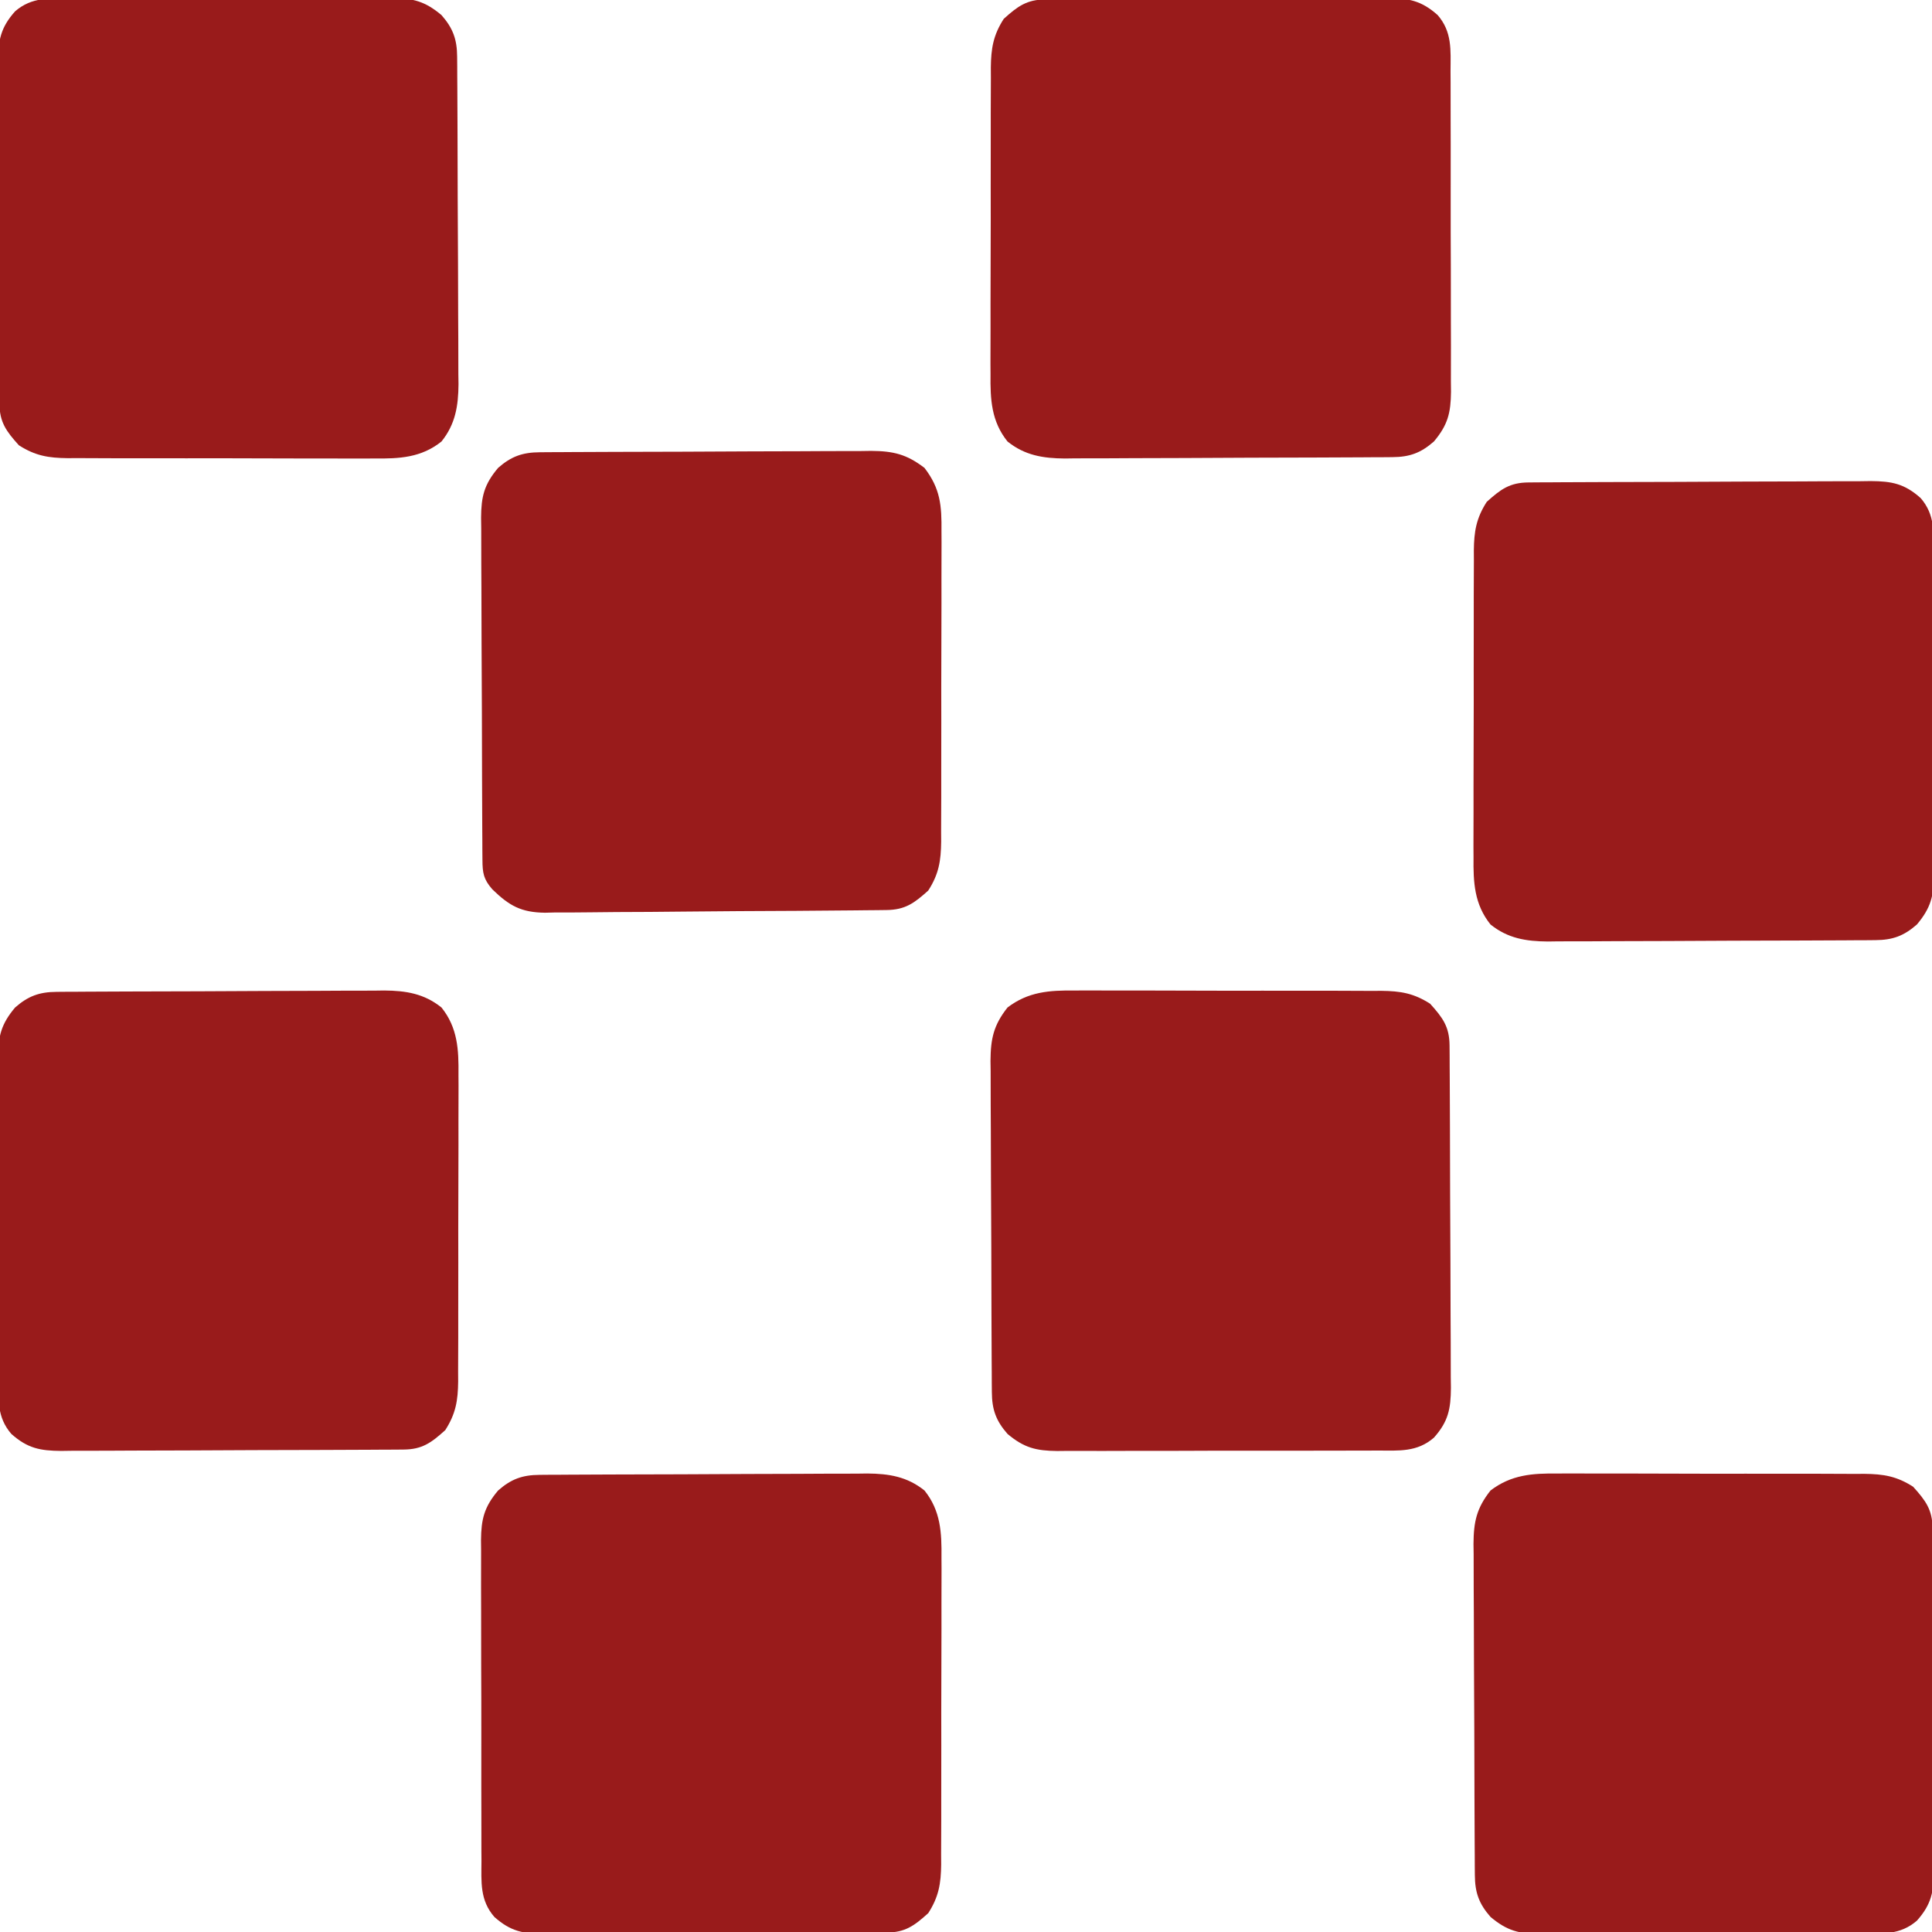
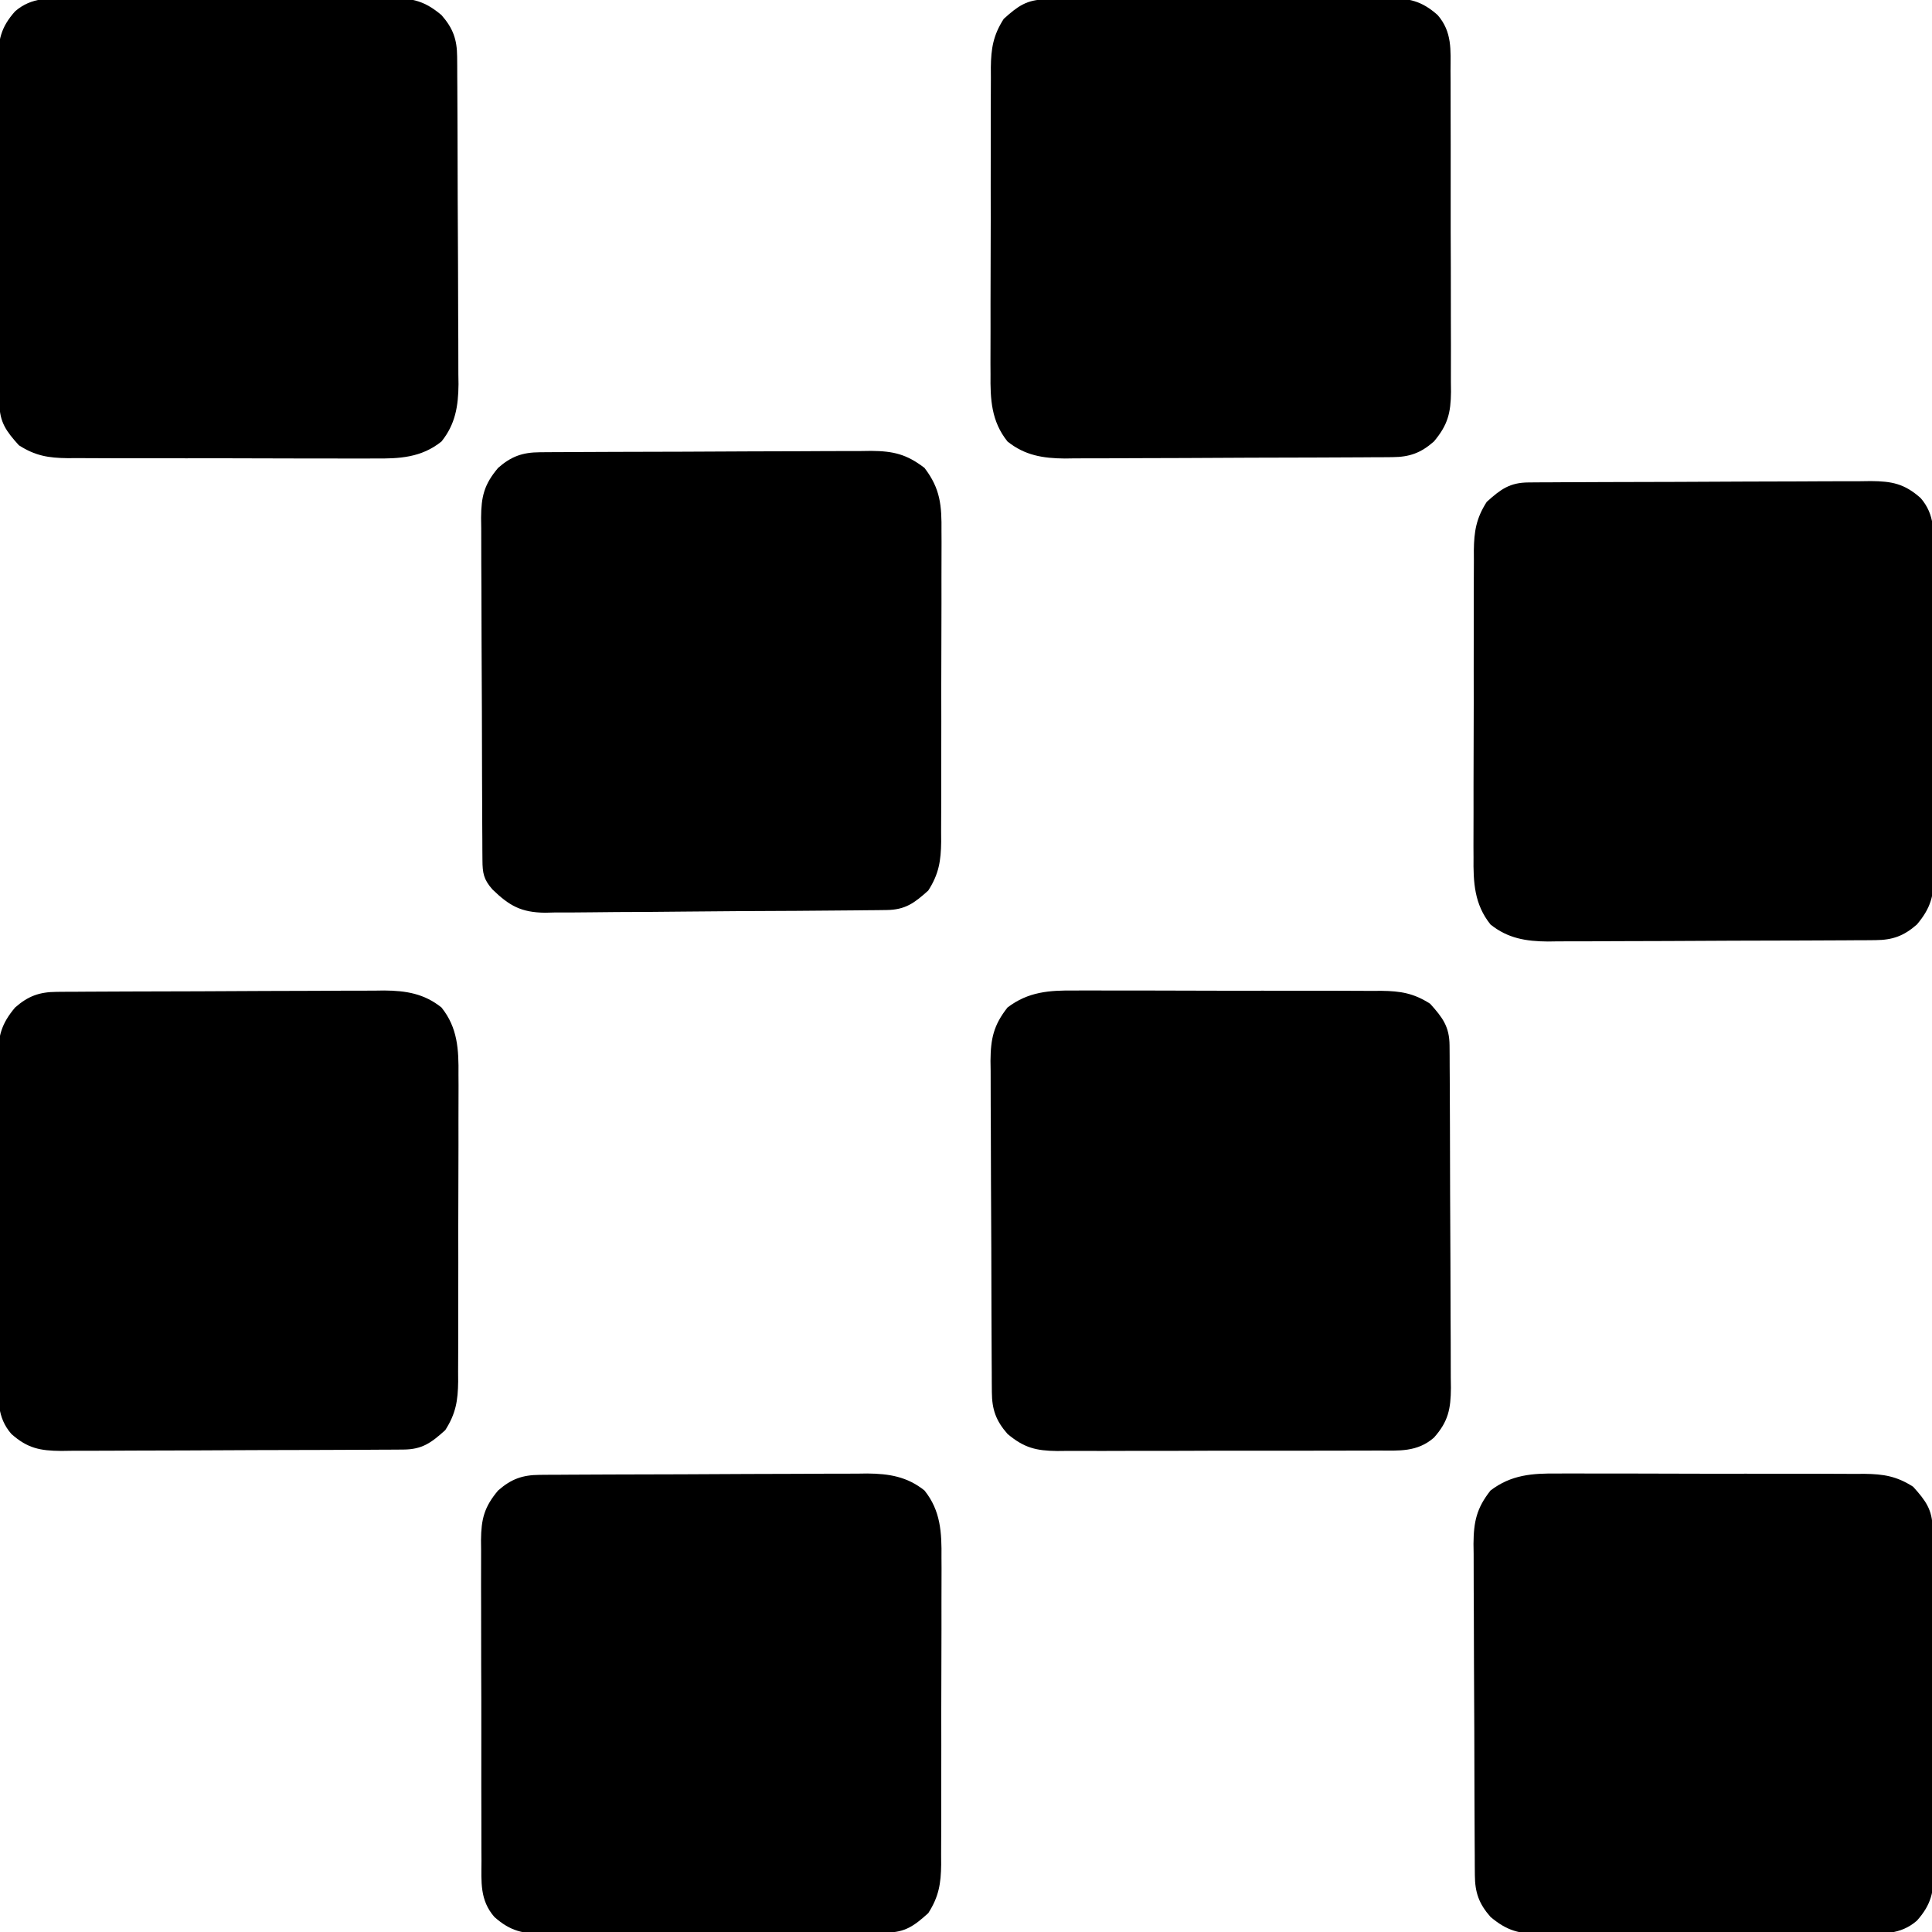
<svg xmlns="http://www.w3.org/2000/svg" version="1.1" width="512px" height="512px">
-   <path d="M0 0 C0.947 -0.005 1.895 -0.011 2.871 -0.016 C5.98 -0.029 9.089 -0.012 12.199 0.006 C14.37 0.005 16.541 0.004 18.713 0.001 C23.254 -0 27.794 0.012 32.335 0.035 C38.15 0.064 43.965 0.061 49.78 0.048 C54.26 0.041 58.739 0.049 63.219 0.061 C65.363 0.066 67.508 0.066 69.652 0.062 C72.648 0.059 75.644 0.076 78.641 0.098 C79.964 0.091 79.964 0.091 81.314 0.084 C86.349 0.145 89.833 0.705 94.191 3.502 C97.533 7.205 99.31 9.607 99.338 14.574 C99.345 15.426 99.352 16.279 99.36 17.157 C99.362 18.094 99.365 19.031 99.368 19.997 C99.374 20.982 99.381 21.968 99.388 22.983 C99.408 26.255 99.419 29.527 99.429 32.799 C99.433 33.915 99.437 35.031 99.442 36.18 C99.462 42.088 99.477 47.995 99.486 53.902 C99.497 60.007 99.532 66.111 99.571 72.215 C99.597 76.906 99.606 81.597 99.609 86.288 C99.614 88.538 99.626 90.788 99.644 93.038 C99.669 96.189 99.668 99.338 99.661 102.489 C99.674 103.418 99.687 104.347 99.7 105.304 C99.655 110.848 99.029 114.196 95.191 118.502 C90.735 122.362 85.961 121.933 80.355 121.906 C78.876 121.916 78.876 121.916 77.367 121.927 C74.112 121.945 70.857 121.941 67.601 121.935 C65.336 121.94 63.07 121.945 60.805 121.951 C56.058 121.96 51.311 121.958 46.564 121.948 C40.483 121.936 34.403 121.956 28.322 121.986 C23.644 122.004 18.966 122.004 14.288 121.998 C12.046 121.998 9.804 122.004 7.562 122.016 C4.427 122.031 1.292 122.021 -1.844 122.003 C-3.231 122.018 -3.231 122.018 -4.645 122.033 C-10.202 121.969 -13.401 121.214 -17.809 117.502 C-20.871 114.018 -21.929 111.035 -21.956 106.43 C-21.963 105.603 -21.971 104.776 -21.978 103.924 C-21.981 103.02 -21.983 102.116 -21.986 101.184 C-21.993 100.23 -21.999 99.275 -22.006 98.291 C-22.026 95.127 -22.037 91.963 -22.047 88.799 C-22.051 87.718 -22.056 86.637 -22.06 85.524 C-22.081 79.803 -22.095 74.083 -22.104 68.363 C-22.115 62.457 -22.15 56.551 -22.189 50.645 C-22.216 46.102 -22.224 41.559 -22.228 37.015 C-22.232 34.838 -22.244 32.661 -22.263 30.485 C-22.287 27.435 -22.286 24.386 -22.279 21.337 C-22.292 20.441 -22.305 19.545 -22.318 18.622 C-22.269 12.743 -21.493 9.176 -17.809 4.502 C-12.319 0.306 -6.697 -0.074 0 0 Z " fill="#991b1b" transform="translate(412.8091,390.4983)" />
-   <path d="M0 0 C0.947 -0.005 1.895 -0.011 2.871 -0.016 C5.98 -0.029 9.089 -0.012 12.199 0.006 C14.37 0.005 16.541 0.004 18.713 0.001 C23.254 -0 27.794 0.012 32.335 0.035 C38.15 0.064 43.965 0.061 49.78 0.048 C54.26 0.041 58.739 0.049 63.219 0.061 C65.363 0.066 67.508 0.066 69.652 0.062 C72.648 0.059 75.644 0.076 78.641 0.098 C79.964 0.091 79.964 0.091 81.314 0.084 C86.349 0.145 89.833 0.705 94.191 3.502 C97.533 7.205 99.31 9.607 99.338 14.574 C99.345 15.426 99.352 16.279 99.36 17.157 C99.362 18.094 99.365 19.031 99.368 19.997 C99.374 20.982 99.381 21.968 99.388 22.983 C99.408 26.255 99.419 29.527 99.429 32.799 C99.433 33.915 99.437 35.031 99.442 36.18 C99.462 42.088 99.477 47.995 99.486 53.902 C99.497 60.007 99.532 66.111 99.571 72.215 C99.597 76.906 99.606 81.597 99.609 86.288 C99.614 88.538 99.626 90.788 99.644 93.038 C99.669 96.189 99.668 99.338 99.661 102.489 C99.674 103.418 99.687 104.347 99.7 105.304 C99.655 110.848 99.029 114.196 95.191 118.502 C90.735 122.362 85.961 121.933 80.355 121.906 C78.876 121.916 78.876 121.916 77.367 121.927 C74.112 121.945 70.857 121.941 67.601 121.935 C65.336 121.94 63.07 121.945 60.805 121.951 C56.058 121.96 51.311 121.958 46.564 121.948 C40.483 121.936 34.403 121.956 28.322 121.986 C23.644 122.004 18.966 122.004 14.288 121.998 C12.046 121.998 9.804 122.004 7.562 122.016 C4.427 122.031 1.292 122.021 -1.844 122.003 C-3.231 122.018 -3.231 122.018 -4.645 122.033 C-10.202 121.969 -13.401 121.214 -17.809 117.502 C-20.871 114.018 -21.929 111.035 -21.956 106.43 C-21.963 105.603 -21.971 104.776 -21.978 103.924 C-21.981 103.02 -21.983 102.116 -21.986 101.184 C-21.993 100.23 -21.999 99.275 -22.006 98.291 C-22.026 95.127 -22.037 91.963 -22.047 88.799 C-22.051 87.718 -22.056 86.637 -22.06 85.524 C-22.081 79.803 -22.095 74.083 -22.104 68.363 C-22.115 62.457 -22.15 56.551 -22.189 50.645 C-22.216 46.102 -22.224 41.559 -22.228 37.015 C-22.232 34.838 -22.244 32.661 -22.263 30.485 C-22.287 27.435 -22.286 24.386 -22.279 21.337 C-22.292 20.441 -22.305 19.545 -22.318 18.622 C-22.269 12.743 -21.493 9.176 -17.809 4.502 C-12.319 0.306 -6.697 -0.074 0 0 Z " fill="#991b1b" transform="translate(284.8091,262.4983)" />
-   <path d="M0 0 C0.817 -0.007 1.634 -0.014 2.476 -0.022 C3.369 -0.024 4.262 -0.027 5.182 -0.03 C6.126 -0.036 7.069 -0.043 8.041 -0.05 C11.168 -0.069 14.295 -0.081 17.422 -0.091 C19.025 -0.097 19.025 -0.097 20.66 -0.103 C26.316 -0.124 31.973 -0.139 37.63 -0.148 C43.466 -0.159 49.302 -0.193 55.138 -0.233 C59.631 -0.259 64.124 -0.268 68.617 -0.271 C70.767 -0.276 72.918 -0.288 75.069 -0.306 C78.085 -0.331 81.1 -0.33 84.116 -0.323 C85.44 -0.342 85.44 -0.342 86.791 -0.362 C92.544 -0.314 97.387 0.456 101.973 4.147 C106.277 9.506 106.547 15.332 106.474 21.956 C106.482 23.377 106.482 23.377 106.491 24.827 C106.503 27.937 106.487 31.045 106.469 34.155 C106.469 36.326 106.47 38.498 106.473 40.669 C106.474 45.21 106.462 49.75 106.439 54.291 C106.411 60.106 106.414 65.921 106.426 71.736 C106.433 76.216 106.425 80.696 106.413 85.176 C106.408 87.32 106.408 89.464 106.412 91.608 C106.415 94.605 106.398 97.6 106.377 100.597 C106.381 101.479 106.386 102.361 106.39 103.27 C106.33 108.305 105.769 111.789 102.973 116.147 C99.269 119.49 96.867 121.266 91.9 121.294 C91.048 121.301 90.196 121.309 89.317 121.316 C88.38 121.319 87.443 121.321 86.477 121.324 C85.492 121.331 84.506 121.337 83.491 121.344 C80.219 121.364 76.948 121.375 73.676 121.385 C72.56 121.39 71.444 121.394 70.294 121.398 C64.387 121.419 58.479 121.433 52.572 121.442 C46.468 121.453 40.364 121.488 34.259 121.528 C29.568 121.554 24.878 121.562 20.187 121.566 C17.936 121.57 15.686 121.582 13.436 121.601 C10.285 121.625 7.136 121.624 3.985 121.617 C3.056 121.63 2.127 121.643 1.17 121.656 C-4.374 121.611 -7.721 120.985 -12.027 117.147 C-15.888 112.691 -15.459 107.918 -15.431 102.311 C-15.438 101.326 -15.445 100.34 -15.452 99.324 C-15.471 96.068 -15.467 92.813 -15.461 89.557 C-15.466 87.292 -15.471 85.027 -15.477 82.761 C-15.486 78.014 -15.483 73.267 -15.473 68.52 C-15.462 62.44 -15.482 56.359 -15.511 50.278 C-15.53 45.6 -15.529 40.922 -15.524 36.244 C-15.524 34.002 -15.53 31.761 -15.542 29.519 C-15.557 26.383 -15.546 23.248 -15.529 20.112 C-15.539 19.188 -15.548 18.264 -15.558 17.311 C-15.495 11.754 -14.74 8.555 -11.027 4.147 C-7.56 1.1 -4.586 0.028 0 0 Z " fill="#991b1b" transform="translate(143.0274,390.8528)" />
-   <path d="M0 0 C0.817 -0.007 1.634 -0.014 2.476 -0.022 C3.369 -0.024 4.262 -0.027 5.182 -0.03 C6.126 -0.036 7.069 -0.043 8.041 -0.05 C11.168 -0.069 14.295 -0.081 17.422 -0.091 C19.025 -0.097 19.025 -0.097 20.66 -0.103 C26.316 -0.124 31.973 -0.139 37.63 -0.148 C43.466 -0.159 49.302 -0.193 55.138 -0.233 C59.631 -0.259 64.124 -0.268 68.617 -0.271 C70.767 -0.276 72.918 -0.288 75.069 -0.306 C78.085 -0.331 81.1 -0.33 84.116 -0.323 C85.44 -0.342 85.44 -0.342 86.791 -0.362 C92.544 -0.314 97.387 0.456 101.973 4.147 C106.277 9.506 106.547 15.332 106.474 21.956 C106.482 23.377 106.482 23.377 106.491 24.827 C106.503 27.937 106.487 31.045 106.469 34.155 C106.469 36.326 106.47 38.498 106.473 40.669 C106.474 45.21 106.462 49.75 106.439 54.291 C106.411 60.106 106.414 65.921 106.426 71.736 C106.433 76.216 106.425 80.696 106.413 85.176 C106.408 87.32 106.408 89.464 106.412 91.608 C106.415 94.605 106.398 97.6 106.377 100.597 C106.381 101.479 106.386 102.361 106.39 103.27 C106.33 108.305 105.769 111.789 102.973 116.147 C99.269 119.49 96.867 121.266 91.9 121.294 C91.048 121.301 90.196 121.309 89.317 121.316 C88.38 121.319 87.443 121.321 86.477 121.324 C85.492 121.331 84.506 121.337 83.491 121.344 C80.219 121.364 76.948 121.375 73.676 121.385 C72.56 121.39 71.444 121.394 70.294 121.398 C64.387 121.419 58.479 121.433 52.572 121.442 C46.468 121.453 40.364 121.488 34.259 121.528 C29.568 121.554 24.878 121.562 20.187 121.566 C17.936 121.57 15.686 121.582 13.436 121.601 C10.285 121.625 7.136 121.624 3.985 121.617 C3.056 121.63 2.127 121.643 1.17 121.656 C-4.374 121.611 -7.721 120.985 -12.027 117.147 C-15.888 112.691 -15.459 107.918 -15.431 102.311 C-15.438 101.326 -15.445 100.34 -15.452 99.324 C-15.471 96.068 -15.467 92.813 -15.461 89.557 C-15.466 87.292 -15.471 85.027 -15.477 82.761 C-15.486 78.014 -15.483 73.267 -15.473 68.52 C-15.462 62.44 -15.482 56.359 -15.511 50.278 C-15.53 45.6 -15.529 40.922 -15.524 36.244 C-15.524 34.002 -15.53 31.761 -15.542 29.519 C-15.557 26.383 -15.546 23.248 -15.529 20.112 C-15.539 19.188 -15.548 18.264 -15.558 17.311 C-15.495 11.754 -14.74 8.555 -11.027 4.147 C-7.56 1.1 -4.586 0.028 0 0 Z " fill="#991b1b" transform="translate(15.02739,262.8528)" />
-   <path d="M0 0 C1.278 -0.011 1.278 -0.011 2.583 -0.022 C3.52 -0.024 4.457 -0.027 5.423 -0.03 C6.408 -0.036 7.394 -0.043 8.409 -0.05 C11.681 -0.07 14.953 -0.081 18.224 -0.091 C19.34 -0.095 20.456 -0.099 21.606 -0.103 C27.513 -0.124 33.421 -0.139 39.328 -0.148 C45.432 -0.159 51.537 -0.193 57.641 -0.233 C62.332 -0.259 67.023 -0.268 71.714 -0.271 C73.964 -0.276 76.214 -0.288 78.464 -0.306 C81.615 -0.331 84.764 -0.33 87.915 -0.323 C89.308 -0.342 89.308 -0.342 90.73 -0.362 C96.274 -0.317 99.621 0.309 103.928 4.147 C107.788 8.604 107.359 13.377 107.332 18.983 C107.338 19.969 107.345 20.955 107.352 21.971 C107.371 25.226 107.367 28.481 107.361 31.737 C107.366 34.002 107.371 36.268 107.377 38.533 C107.386 43.28 107.384 48.027 107.374 52.774 C107.362 58.855 107.382 64.935 107.412 71.016 C107.43 75.694 107.43 80.372 107.424 85.05 C107.424 87.292 107.43 89.534 107.442 91.776 C107.457 94.911 107.446 98.046 107.429 101.182 C107.439 102.106 107.449 103.031 107.459 103.983 C107.395 109.54 106.64 112.739 102.928 117.147 C99.46 120.194 96.486 121.267 91.9 121.294 C91.083 121.301 90.266 121.309 89.424 121.316 C88.531 121.319 87.638 121.321 86.718 121.324 C85.774 121.331 84.831 121.337 83.859 121.344 C80.732 121.364 77.605 121.375 74.478 121.385 C72.876 121.392 72.876 121.392 71.241 121.398 C65.584 121.419 59.927 121.433 54.271 121.442 C48.434 121.453 42.598 121.488 36.762 121.528 C32.269 121.554 27.776 121.562 23.284 121.566 C21.133 121.57 18.982 121.582 16.831 121.601 C13.815 121.625 10.8 121.624 7.784 121.617 C6.901 121.63 6.018 121.643 5.109 121.656 C-0.644 121.608 -5.486 120.838 -10.072 117.147 C-14.377 111.789 -14.647 105.962 -14.574 99.338 C-14.582 97.917 -14.582 97.917 -14.591 96.467 C-14.603 93.358 -14.587 90.249 -14.569 87.139 C-14.569 84.968 -14.57 82.797 -14.573 80.625 C-14.574 76.084 -14.562 71.544 -14.539 67.003 C-14.511 61.188 -14.513 55.373 -14.526 49.558 C-14.533 45.078 -14.525 40.599 -14.513 36.119 C-14.508 33.975 -14.508 31.83 -14.512 29.686 C-14.515 26.69 -14.498 23.694 -14.477 20.697 C-14.481 19.815 -14.486 18.933 -14.49 18.024 C-14.429 12.989 -13.869 9.505 -11.072 5.147 C-7.369 1.805 -4.967 0.029 0 0 Z " fill="#991b1b" transform="translate(405.0724,127.8528)" />
-   <path d="M0 0 C0.827 -0.007 1.654 -0.014 2.506 -0.022 C3.41 -0.024 4.314 -0.027 5.245 -0.03 C6.2 -0.036 7.155 -0.043 8.139 -0.05 C11.303 -0.069 14.467 -0.081 17.631 -0.091 C19.252 -0.097 19.252 -0.097 20.906 -0.103 C26.626 -0.124 32.347 -0.139 38.067 -0.148 C43.973 -0.159 49.879 -0.193 55.784 -0.233 C60.328 -0.259 64.871 -0.268 69.415 -0.271 C71.591 -0.276 73.768 -0.288 75.945 -0.306 C78.995 -0.331 82.043 -0.33 85.093 -0.323 C85.989 -0.336 86.885 -0.348 87.808 -0.362 C93.69 -0.313 97.213 0.526 101.928 4.147 C106.151 9.655 106.503 14.137 106.43 20.935 C106.438 22.37 106.438 22.37 106.446 23.834 C106.458 26.982 106.442 30.129 106.424 33.276 C106.424 35.471 106.426 37.667 106.428 39.862 C106.43 44.456 106.417 49.049 106.394 53.643 C106.366 59.527 106.369 65.41 106.382 71.293 C106.389 75.824 106.381 80.354 106.368 84.884 C106.364 87.054 106.363 89.223 106.367 91.392 C106.37 94.425 106.354 97.457 106.332 100.489 C106.336 101.382 106.341 102.276 106.346 103.196 C106.285 108.257 105.745 111.768 102.928 116.147 C99.234 119.481 96.822 121.26 91.869 121.315 C91.019 121.326 90.17 121.338 89.295 121.349 C88.361 121.357 87.427 121.364 86.465 121.372 C85.482 121.383 84.5 121.395 83.488 121.406 C73.205 121.517 62.921 121.564 52.637 121.607 C47.758 121.629 42.88 121.671 38.001 121.73 C32.111 121.801 26.222 121.838 20.332 121.85 C18.089 121.861 15.845 121.883 13.603 121.918 C10.457 121.964 7.314 121.966 4.168 121.958 C2.785 121.993 2.785 121.993 1.374 122.029 C-4.937 121.949 -8.064 120.229 -12.584 115.845 C-14.912 113.189 -15.199 111.519 -15.219 108.075 C-15.226 107.222 -15.234 106.37 -15.241 105.492 C-15.244 104.555 -15.246 103.618 -15.249 102.652 C-15.256 101.667 -15.262 100.681 -15.269 99.666 C-15.289 96.394 -15.3 93.122 -15.31 89.85 C-15.316 88.176 -15.316 88.176 -15.323 86.468 C-15.344 80.561 -15.358 74.654 -15.367 68.747 C-15.378 62.642 -15.413 56.538 -15.452 50.434 C-15.479 45.743 -15.487 41.052 -15.491 36.361 C-15.495 34.111 -15.507 31.861 -15.526 29.61 C-15.55 26.46 -15.549 23.31 -15.542 20.16 C-15.555 19.231 -15.568 18.302 -15.581 17.345 C-15.536 11.77 -14.803 8.567 -11.072 4.147 C-7.588 1.086 -4.605 0.027 0 0 Z " fill="#991b1b" transform="translate(143.0721,119.8528)" />
-   <path d="M0 0 C1.278 -0.011 1.278 -0.011 2.583 -0.022 C3.52 -0.024 4.457 -0.027 5.423 -0.03 C6.408 -0.036 7.394 -0.043 8.409 -0.05 C11.681 -0.07 14.953 -0.081 18.224 -0.091 C19.34 -0.095 20.456 -0.099 21.606 -0.103 C27.513 -0.124 33.421 -0.139 39.328 -0.148 C45.432 -0.159 51.537 -0.193 57.641 -0.233 C62.332 -0.259 67.023 -0.268 71.714 -0.271 C73.964 -0.276 76.214 -0.288 78.464 -0.306 C81.615 -0.331 84.764 -0.33 87.915 -0.323 C89.308 -0.342 89.308 -0.342 90.73 -0.362 C96.274 -0.317 99.621 0.309 103.928 4.147 C107.788 8.604 107.359 13.377 107.332 18.983 C107.338 19.969 107.345 20.955 107.352 21.971 C107.371 25.226 107.367 28.481 107.361 31.737 C107.366 34.002 107.371 36.268 107.377 38.533 C107.386 43.28 107.384 48.027 107.374 52.774 C107.362 58.855 107.382 64.935 107.412 71.016 C107.43 75.694 107.43 80.372 107.424 85.05 C107.424 87.292 107.43 89.534 107.442 91.776 C107.457 94.911 107.446 98.046 107.429 101.182 C107.439 102.106 107.449 103.031 107.459 103.983 C107.395 109.54 106.64 112.739 102.928 117.147 C99.46 120.194 96.486 121.267 91.9 121.294 C91.083 121.301 90.266 121.309 89.424 121.316 C88.531 121.319 87.638 121.321 86.718 121.324 C85.774 121.331 84.831 121.337 83.859 121.344 C80.732 121.364 77.605 121.375 74.478 121.385 C72.876 121.392 72.876 121.392 71.241 121.398 C65.584 121.419 59.927 121.433 54.271 121.442 C48.434 121.453 42.598 121.488 36.762 121.528 C32.269 121.554 27.776 121.562 23.284 121.566 C21.133 121.57 18.982 121.582 16.831 121.601 C13.815 121.625 10.8 121.624 7.784 121.617 C6.901 121.63 6.018 121.643 5.109 121.656 C-0.644 121.608 -5.486 120.838 -10.072 117.147 C-14.377 111.789 -14.647 105.962 -14.574 99.338 C-14.582 97.917 -14.582 97.917 -14.591 96.467 C-14.603 93.358 -14.587 90.249 -14.569 87.139 C-14.569 84.968 -14.57 82.797 -14.573 80.625 C-14.574 76.084 -14.562 71.544 -14.539 67.003 C-14.511 61.188 -14.513 55.373 -14.526 49.558 C-14.533 45.078 -14.525 40.599 -14.513 36.119 C-14.508 33.975 -14.508 31.83 -14.512 29.686 C-14.515 26.69 -14.498 23.694 -14.477 20.697 C-14.481 19.815 -14.486 18.933 -14.49 18.024 C-14.429 12.989 -13.869 9.505 -11.072 5.147 C-7.369 1.805 -4.967 0.029 0 0 Z " fill="#991b1b" transform="translate(277.0724,-0.147171)" />
-   <path d="M0 0 C1.479 -0.01 1.479 -0.01 2.988 -0.021 C6.243 -0.039 9.498 -0.035 12.754 -0.03 C15.019 -0.034 17.285 -0.039 19.55 -0.045 C24.297 -0.054 29.044 -0.052 33.791 -0.042 C39.872 -0.031 45.952 -0.051 52.033 -0.08 C56.711 -0.098 61.389 -0.098 66.067 -0.092 C68.309 -0.092 70.551 -0.098 72.793 -0.111 C75.929 -0.125 79.063 -0.115 82.199 -0.098 C83.124 -0.107 84.048 -0.117 85 -0.127 C90.557 -0.063 93.756 0.692 98.164 4.404 C101.211 7.871 102.284 10.846 102.311 15.431 C102.319 16.249 102.326 17.066 102.333 17.908 C102.336 18.801 102.339 19.694 102.341 20.614 C102.348 21.557 102.354 22.501 102.361 23.473 C102.381 26.6 102.393 29.726 102.403 32.853 C102.407 33.922 102.411 34.99 102.415 36.091 C102.436 41.748 102.45 47.404 102.459 53.061 C102.471 58.897 102.505 64.733 102.545 70.57 C102.571 75.062 102.579 79.555 102.583 84.048 C102.588 86.199 102.599 88.35 102.618 90.501 C102.642 93.517 102.641 96.531 102.634 99.547 C102.647 100.43 102.66 101.313 102.673 102.223 C102.625 107.976 101.856 112.818 98.164 117.404 C92.806 121.709 86.98 121.979 80.355 121.906 C79.408 121.911 78.46 121.917 77.484 121.922 C74.375 121.935 71.266 121.918 68.156 121.9 C65.985 121.9 63.814 121.902 61.642 121.905 C57.102 121.906 52.561 121.893 48.02 121.871 C42.205 121.842 36.391 121.845 30.575 121.858 C26.096 121.865 21.616 121.857 17.136 121.844 C14.992 121.84 12.848 121.84 10.703 121.844 C7.707 121.846 4.711 121.83 1.715 121.808 C0.391 121.815 0.391 121.815 -0.959 121.822 C-5.994 121.761 -9.477 121.201 -13.836 118.404 C-17.178 114.7 -18.954 112.298 -18.983 107.332 C-18.99 106.479 -18.997 105.627 -19.005 104.749 C-19.007 103.812 -19.01 102.874 -19.013 101.909 C-19.019 100.923 -19.026 99.938 -19.033 98.923 C-19.052 95.651 -19.064 92.379 -19.074 89.107 C-19.08 87.433 -19.08 87.433 -19.086 85.725 C-19.107 79.818 -19.121 73.911 -19.131 68.004 C-19.142 61.899 -19.176 55.795 -19.216 49.691 C-19.242 45 -19.251 40.309 -19.254 35.618 C-19.259 33.368 -19.271 31.117 -19.289 28.867 C-19.314 25.717 -19.313 22.567 -19.306 19.417 C-19.318 18.488 -19.331 17.559 -19.344 16.601 C-19.3 11.057 -18.674 7.71 -14.836 3.404 C-10.379 -0.456 -5.606 -0.027 0 0 Z " fill="#991b1b" transform="translate(18.83569,-0.4040527)" />
+   <path d="M0 0 C0.947 -0.005 1.895 -0.011 2.871 -0.016 C5.98 -0.029 9.089 -0.012 12.199 0.006 C14.37 0.005 16.541 0.004 18.713 0.001 C23.254 -0 27.794 0.012 32.335 0.035 C38.15 0.064 43.965 0.061 49.78 0.048 C54.26 0.041 58.739 0.049 63.219 0.061 C65.363 0.066 67.508 0.066 69.652 0.062 C72.648 0.059 75.644 0.076 78.641 0.098 C79.964 0.091 79.964 0.091 81.314 0.084 C86.349 0.145 89.833 0.705 94.191 3.502 C97.533 7.205 99.31 9.607 99.338 14.574 C99.345 15.426 99.352 16.279 99.36 17.157 C99.362 18.094 99.365 19.031 99.368 19.997 C99.374 20.982 99.381 21.968 99.388 22.983 C99.408 26.255 99.419 29.527 99.429 32.799 C99.433 33.915 99.437 35.031 99.442 36.18 C99.462 42.088 99.477 47.995 99.486 53.902 C99.497 60.007 99.532 66.111 99.571 72.215 C99.597 76.906 99.606 81.597 99.609 86.288 C99.614 88.538 99.626 90.788 99.644 93.038 C99.669 96.189 99.668 99.338 99.661 102.489 C99.674 103.418 99.687 104.347 99.7 105.304 C99.655 110.848 99.029 114.196 95.191 118.502 C90.735 122.362 85.961 121.933 80.355 121.906 C78.876 121.916 78.876 121.916 77.367 121.927 C74.112 121.945 70.857 121.941 67.601 121.935 C65.336 121.94 63.07 121.945 60.805 121.951 C56.058 121.96 51.311 121.958 46.564 121.948 C40.483 121.936 34.403 121.956 28.322 121.986 C23.644 122.004 18.966 122.004 14.288 121.998 C12.046 121.998 9.804 122.004 7.562 122.016 C4.427 122.031 1.292 122.021 -1.844 122.003 C-3.231 122.018 -3.231 122.018 -4.645 122.033 C-10.202 121.969 -13.401 121.214 -17.809 117.502 C-20.871 114.018 -21.929 111.035 -21.956 106.43 C-21.963 105.603 -21.971 104.776 -21.978 103.924 C-21.981 103.02 -21.983 102.116 -21.986 101.184 C-21.993 100.23 -21.999 99.275 -22.006 98.291 C-22.026 95.127 -22.037 91.963 -22.047 88.799 C-22.051 87.718 -22.056 86.637 -22.06 85.524 C-22.081 79.803 -22.095 74.083 -22.104 68.363 C-22.115 62.457 -22.15 56.551 -22.189 50.645 C-22.216 46.102 -22.224 41.559 -22.228 37.015 C-22.232 34.838 -22.244 32.661 -22.263 30.485 C-22.287 27.435 -22.286 24.386 -22.279 21.337 C-22.292 20.441 -22.305 19.545 -22.318 18.622 C-22.269 12.743 -21.493 9.176 -17.809 4.502 C-12.319 0.306 -6.697 -0.074 0 0 Z " fill="#000000" transform="translate(412.8091,390.4983)" />
+   <path d="M0 0 C0.947 -0.005 1.895 -0.011 2.871 -0.016 C5.98 -0.029 9.089 -0.012 12.199 0.006 C14.37 0.005 16.541 0.004 18.713 0.001 C23.254 -0 27.794 0.012 32.335 0.035 C38.15 0.064 43.965 0.061 49.78 0.048 C54.26 0.041 58.739 0.049 63.219 0.061 C65.363 0.066 67.508 0.066 69.652 0.062 C72.648 0.059 75.644 0.076 78.641 0.098 C79.964 0.091 79.964 0.091 81.314 0.084 C86.349 0.145 89.833 0.705 94.191 3.502 C97.533 7.205 99.31 9.607 99.338 14.574 C99.345 15.426 99.352 16.279 99.36 17.157 C99.362 18.094 99.365 19.031 99.368 19.997 C99.374 20.982 99.381 21.968 99.388 22.983 C99.408 26.255 99.419 29.527 99.429 32.799 C99.433 33.915 99.437 35.031 99.442 36.18 C99.462 42.088 99.477 47.995 99.486 53.902 C99.497 60.007 99.532 66.111 99.571 72.215 C99.597 76.906 99.606 81.597 99.609 86.288 C99.614 88.538 99.626 90.788 99.644 93.038 C99.669 96.189 99.668 99.338 99.661 102.489 C99.674 103.418 99.687 104.347 99.7 105.304 C99.655 110.848 99.029 114.196 95.191 118.502 C90.735 122.362 85.961 121.933 80.355 121.906 C78.876 121.916 78.876 121.916 77.367 121.927 C74.112 121.945 70.857 121.941 67.601 121.935 C65.336 121.94 63.07 121.945 60.805 121.951 C56.058 121.96 51.311 121.958 46.564 121.948 C40.483 121.936 34.403 121.956 28.322 121.986 C23.644 122.004 18.966 122.004 14.288 121.998 C12.046 121.998 9.804 122.004 7.562 122.016 C4.427 122.031 1.292 122.021 -1.844 122.003 C-3.231 122.018 -3.231 122.018 -4.645 122.033 C-10.202 121.969 -13.401 121.214 -17.809 117.502 C-20.871 114.018 -21.929 111.035 -21.956 106.43 C-21.963 105.603 -21.971 104.776 -21.978 103.924 C-21.981 103.02 -21.983 102.116 -21.986 101.184 C-21.993 100.23 -21.999 99.275 -22.006 98.291 C-22.026 95.127 -22.037 91.963 -22.047 88.799 C-22.051 87.718 -22.056 86.637 -22.06 85.524 C-22.081 79.803 -22.095 74.083 -22.104 68.363 C-22.115 62.457 -22.15 56.551 -22.189 50.645 C-22.216 46.102 -22.224 41.559 -22.228 37.015 C-22.232 34.838 -22.244 32.661 -22.263 30.485 C-22.287 27.435 -22.286 24.386 -22.279 21.337 C-22.292 20.441 -22.305 19.545 -22.318 18.622 C-22.269 12.743 -21.493 9.176 -17.809 4.502 C-12.319 0.306 -6.697 -0.074 0 0 Z " fill="#000000" transform="translate(284.8091,262.4983)" />
+   <path d="M0 0 C0.817 -0.007 1.634 -0.014 2.476 -0.022 C3.369 -0.024 4.262 -0.027 5.182 -0.03 C6.126 -0.036 7.069 -0.043 8.041 -0.05 C11.168 -0.069 14.295 -0.081 17.422 -0.091 C19.025 -0.097 19.025 -0.097 20.66 -0.103 C26.316 -0.124 31.973 -0.139 37.63 -0.148 C43.466 -0.159 49.302 -0.193 55.138 -0.233 C59.631 -0.259 64.124 -0.268 68.617 -0.271 C70.767 -0.276 72.918 -0.288 75.069 -0.306 C78.085 -0.331 81.1 -0.33 84.116 -0.323 C85.44 -0.342 85.44 -0.342 86.791 -0.362 C92.544 -0.314 97.387 0.456 101.973 4.147 C106.277 9.506 106.547 15.332 106.474 21.956 C106.482 23.377 106.482 23.377 106.491 24.827 C106.503 27.937 106.487 31.045 106.469 34.155 C106.469 36.326 106.47 38.498 106.473 40.669 C106.474 45.21 106.462 49.75 106.439 54.291 C106.411 60.106 106.414 65.921 106.426 71.736 C106.433 76.216 106.425 80.696 106.413 85.176 C106.408 87.32 106.408 89.464 106.412 91.608 C106.415 94.605 106.398 97.6 106.377 100.597 C106.381 101.479 106.386 102.361 106.39 103.27 C106.33 108.305 105.769 111.789 102.973 116.147 C99.269 119.49 96.867 121.266 91.9 121.294 C91.048 121.301 90.196 121.309 89.317 121.316 C88.38 121.319 87.443 121.321 86.477 121.324 C85.492 121.331 84.506 121.337 83.491 121.344 C80.219 121.364 76.948 121.375 73.676 121.385 C72.56 121.39 71.444 121.394 70.294 121.398 C64.387 121.419 58.479 121.433 52.572 121.442 C46.468 121.453 40.364 121.488 34.259 121.528 C29.568 121.554 24.878 121.562 20.187 121.566 C17.936 121.57 15.686 121.582 13.436 121.601 C10.285 121.625 7.136 121.624 3.985 121.617 C3.056 121.63 2.127 121.643 1.17 121.656 C-4.374 121.611 -7.721 120.985 -12.027 117.147 C-15.888 112.691 -15.459 107.918 -15.431 102.311 C-15.438 101.326 -15.445 100.34 -15.452 99.324 C-15.471 96.068 -15.467 92.813 -15.461 89.557 C-15.466 87.292 -15.471 85.027 -15.477 82.761 C-15.486 78.014 -15.483 73.267 -15.473 68.52 C-15.462 62.44 -15.482 56.359 -15.511 50.278 C-15.53 45.6 -15.529 40.922 -15.524 36.244 C-15.524 34.002 -15.53 31.761 -15.542 29.519 C-15.557 26.383 -15.546 23.248 -15.529 20.112 C-15.539 19.188 -15.548 18.264 -15.558 17.311 C-15.495 11.754 -14.74 8.555 -11.027 4.147 C-7.56 1.1 -4.586 0.028 0 0 Z " fill="#000000" transform="translate(143.0274,390.8528)" />
+   <path d="M0 0 C0.817 -0.007 1.634 -0.014 2.476 -0.022 C3.369 -0.024 4.262 -0.027 5.182 -0.03 C6.126 -0.036 7.069 -0.043 8.041 -0.05 C11.168 -0.069 14.295 -0.081 17.422 -0.091 C19.025 -0.097 19.025 -0.097 20.66 -0.103 C26.316 -0.124 31.973 -0.139 37.63 -0.148 C43.466 -0.159 49.302 -0.193 55.138 -0.233 C59.631 -0.259 64.124 -0.268 68.617 -0.271 C70.767 -0.276 72.918 -0.288 75.069 -0.306 C78.085 -0.331 81.1 -0.33 84.116 -0.323 C85.44 -0.342 85.44 -0.342 86.791 -0.362 C92.544 -0.314 97.387 0.456 101.973 4.147 C106.277 9.506 106.547 15.332 106.474 21.956 C106.482 23.377 106.482 23.377 106.491 24.827 C106.503 27.937 106.487 31.045 106.469 34.155 C106.469 36.326 106.47 38.498 106.473 40.669 C106.474 45.21 106.462 49.75 106.439 54.291 C106.411 60.106 106.414 65.921 106.426 71.736 C106.433 76.216 106.425 80.696 106.413 85.176 C106.408 87.32 106.408 89.464 106.412 91.608 C106.415 94.605 106.398 97.6 106.377 100.597 C106.381 101.479 106.386 102.361 106.39 103.27 C106.33 108.305 105.769 111.789 102.973 116.147 C99.269 119.49 96.867 121.266 91.9 121.294 C91.048 121.301 90.196 121.309 89.317 121.316 C88.38 121.319 87.443 121.321 86.477 121.324 C85.492 121.331 84.506 121.337 83.491 121.344 C80.219 121.364 76.948 121.375 73.676 121.385 C72.56 121.39 71.444 121.394 70.294 121.398 C64.387 121.419 58.479 121.433 52.572 121.442 C46.468 121.453 40.364 121.488 34.259 121.528 C29.568 121.554 24.878 121.562 20.187 121.566 C17.936 121.57 15.686 121.582 13.436 121.601 C10.285 121.625 7.136 121.624 3.985 121.617 C3.056 121.63 2.127 121.643 1.17 121.656 C-4.374 121.611 -7.721 120.985 -12.027 117.147 C-15.888 112.691 -15.459 107.918 -15.431 102.311 C-15.438 101.326 -15.445 100.34 -15.452 99.324 C-15.471 96.068 -15.467 92.813 -15.461 89.557 C-15.466 87.292 -15.471 85.027 -15.477 82.761 C-15.486 78.014 -15.483 73.267 -15.473 68.52 C-15.462 62.44 -15.482 56.359 -15.511 50.278 C-15.53 45.6 -15.529 40.922 -15.524 36.244 C-15.524 34.002 -15.53 31.761 -15.542 29.519 C-15.557 26.383 -15.546 23.248 -15.529 20.112 C-15.539 19.188 -15.548 18.264 -15.558 17.311 C-15.495 11.754 -14.74 8.555 -11.027 4.147 C-7.56 1.1 -4.586 0.028 0 0 Z " fill="#000000" transform="translate(15.02739,262.8528)" />
+   <path d="M0 0 C1.278 -0.011 1.278 -0.011 2.583 -0.022 C3.52 -0.024 4.457 -0.027 5.423 -0.03 C6.408 -0.036 7.394 -0.043 8.409 -0.05 C11.681 -0.07 14.953 -0.081 18.224 -0.091 C19.34 -0.095 20.456 -0.099 21.606 -0.103 C27.513 -0.124 33.421 -0.139 39.328 -0.148 C45.432 -0.159 51.537 -0.193 57.641 -0.233 C62.332 -0.259 67.023 -0.268 71.714 -0.271 C73.964 -0.276 76.214 -0.288 78.464 -0.306 C81.615 -0.331 84.764 -0.33 87.915 -0.323 C89.308 -0.342 89.308 -0.342 90.73 -0.362 C96.274 -0.317 99.621 0.309 103.928 4.147 C107.788 8.604 107.359 13.377 107.332 18.983 C107.338 19.969 107.345 20.955 107.352 21.971 C107.371 25.226 107.367 28.481 107.361 31.737 C107.366 34.002 107.371 36.268 107.377 38.533 C107.386 43.28 107.384 48.027 107.374 52.774 C107.362 58.855 107.382 64.935 107.412 71.016 C107.43 75.694 107.43 80.372 107.424 85.05 C107.424 87.292 107.43 89.534 107.442 91.776 C107.457 94.911 107.446 98.046 107.429 101.182 C107.439 102.106 107.449 103.031 107.459 103.983 C107.395 109.54 106.64 112.739 102.928 117.147 C99.46 120.194 96.486 121.267 91.9 121.294 C91.083 121.301 90.266 121.309 89.424 121.316 C88.531 121.319 87.638 121.321 86.718 121.324 C85.774 121.331 84.831 121.337 83.859 121.344 C80.732 121.364 77.605 121.375 74.478 121.385 C72.876 121.392 72.876 121.392 71.241 121.398 C65.584 121.419 59.927 121.433 54.271 121.442 C48.434 121.453 42.598 121.488 36.762 121.528 C32.269 121.554 27.776 121.562 23.284 121.566 C21.133 121.57 18.982 121.582 16.831 121.601 C13.815 121.625 10.8 121.624 7.784 121.617 C6.901 121.63 6.018 121.643 5.109 121.656 C-0.644 121.608 -5.486 120.838 -10.072 117.147 C-14.377 111.789 -14.647 105.962 -14.574 99.338 C-14.582 97.917 -14.582 97.917 -14.591 96.467 C-14.603 93.358 -14.587 90.249 -14.569 87.139 C-14.569 84.968 -14.57 82.797 -14.573 80.625 C-14.574 76.084 -14.562 71.544 -14.539 67.003 C-14.511 61.188 -14.513 55.373 -14.526 49.558 C-14.533 45.078 -14.525 40.599 -14.513 36.119 C-14.508 33.975 -14.508 31.83 -14.512 29.686 C-14.515 26.69 -14.498 23.694 -14.477 20.697 C-14.481 19.815 -14.486 18.933 -14.49 18.024 C-14.429 12.989 -13.869 9.505 -11.072 5.147 C-7.369 1.805 -4.967 0.029 0 0 Z " fill="#000000" transform="translate(405.0724,127.8528)" />
+   <path d="M0 0 C0.827 -0.007 1.654 -0.014 2.506 -0.022 C3.41 -0.024 4.314 -0.027 5.245 -0.03 C6.2 -0.036 7.155 -0.043 8.139 -0.05 C11.303 -0.069 14.467 -0.081 17.631 -0.091 C19.252 -0.097 19.252 -0.097 20.906 -0.103 C26.626 -0.124 32.347 -0.139 38.067 -0.148 C43.973 -0.159 49.879 -0.193 55.784 -0.233 C60.328 -0.259 64.871 -0.268 69.415 -0.271 C71.591 -0.276 73.768 -0.288 75.945 -0.306 C78.995 -0.331 82.043 -0.33 85.093 -0.323 C85.989 -0.336 86.885 -0.348 87.808 -0.362 C93.69 -0.313 97.213 0.526 101.928 4.147 C106.151 9.655 106.503 14.137 106.43 20.935 C106.438 22.37 106.438 22.37 106.446 23.834 C106.458 26.982 106.442 30.129 106.424 33.276 C106.424 35.471 106.426 37.667 106.428 39.862 C106.43 44.456 106.417 49.049 106.394 53.643 C106.366 59.527 106.369 65.41 106.382 71.293 C106.389 75.824 106.381 80.354 106.368 84.884 C106.364 87.054 106.363 89.223 106.367 91.392 C106.37 94.425 106.354 97.457 106.332 100.489 C106.336 101.382 106.341 102.276 106.346 103.196 C106.285 108.257 105.745 111.768 102.928 116.147 C99.234 119.481 96.822 121.26 91.869 121.315 C91.019 121.326 90.17 121.338 89.295 121.349 C88.361 121.357 87.427 121.364 86.465 121.372 C85.482 121.383 84.5 121.395 83.488 121.406 C73.205 121.517 62.921 121.564 52.637 121.607 C47.758 121.629 42.88 121.671 38.001 121.73 C32.111 121.801 26.222 121.838 20.332 121.85 C18.089 121.861 15.845 121.883 13.603 121.918 C10.457 121.964 7.314 121.966 4.168 121.958 C2.785 121.993 2.785 121.993 1.374 122.029 C-4.937 121.949 -8.064 120.229 -12.584 115.845 C-14.912 113.189 -15.199 111.519 -15.219 108.075 C-15.226 107.222 -15.234 106.37 -15.241 105.492 C-15.244 104.555 -15.246 103.618 -15.249 102.652 C-15.256 101.667 -15.262 100.681 -15.269 99.666 C-15.289 96.394 -15.3 93.122 -15.31 89.85 C-15.316 88.176 -15.316 88.176 -15.323 86.468 C-15.344 80.561 -15.358 74.654 -15.367 68.747 C-15.378 62.642 -15.413 56.538 -15.452 50.434 C-15.479 45.743 -15.487 41.052 -15.491 36.361 C-15.495 34.111 -15.507 31.861 -15.526 29.61 C-15.55 26.46 -15.549 23.31 -15.542 20.16 C-15.555 19.231 -15.568 18.302 -15.581 17.345 C-15.536 11.77 -14.803 8.567 -11.072 4.147 C-7.588 1.086 -4.605 0.027 0 0 Z " fill="#000000" transform="translate(143.0721,119.8528)" />
+   <path d="M0 0 C1.278 -0.011 1.278 -0.011 2.583 -0.022 C3.52 -0.024 4.457 -0.027 5.423 -0.03 C6.408 -0.036 7.394 -0.043 8.409 -0.05 C11.681 -0.07 14.953 -0.081 18.224 -0.091 C19.34 -0.095 20.456 -0.099 21.606 -0.103 C27.513 -0.124 33.421 -0.139 39.328 -0.148 C45.432 -0.159 51.537 -0.193 57.641 -0.233 C62.332 -0.259 67.023 -0.268 71.714 -0.271 C73.964 -0.276 76.214 -0.288 78.464 -0.306 C81.615 -0.331 84.764 -0.33 87.915 -0.323 C89.308 -0.342 89.308 -0.342 90.73 -0.362 C96.274 -0.317 99.621 0.309 103.928 4.147 C107.788 8.604 107.359 13.377 107.332 18.983 C107.338 19.969 107.345 20.955 107.352 21.971 C107.371 25.226 107.367 28.481 107.361 31.737 C107.366 34.002 107.371 36.268 107.377 38.533 C107.386 43.28 107.384 48.027 107.374 52.774 C107.362 58.855 107.382 64.935 107.412 71.016 C107.43 75.694 107.43 80.372 107.424 85.05 C107.424 87.292 107.43 89.534 107.442 91.776 C107.457 94.911 107.446 98.046 107.429 101.182 C107.439 102.106 107.449 103.031 107.459 103.983 C107.395 109.54 106.64 112.739 102.928 117.147 C99.46 120.194 96.486 121.267 91.9 121.294 C91.083 121.301 90.266 121.309 89.424 121.316 C88.531 121.319 87.638 121.321 86.718 121.324 C85.774 121.331 84.831 121.337 83.859 121.344 C80.732 121.364 77.605 121.375 74.478 121.385 C72.876 121.392 72.876 121.392 71.241 121.398 C65.584 121.419 59.927 121.433 54.271 121.442 C48.434 121.453 42.598 121.488 36.762 121.528 C32.269 121.554 27.776 121.562 23.284 121.566 C21.133 121.57 18.982 121.582 16.831 121.601 C13.815 121.625 10.8 121.624 7.784 121.617 C6.901 121.63 6.018 121.643 5.109 121.656 C-0.644 121.608 -5.486 120.838 -10.072 117.147 C-14.377 111.789 -14.647 105.962 -14.574 99.338 C-14.582 97.917 -14.582 97.917 -14.591 96.467 C-14.603 93.358 -14.587 90.249 -14.569 87.139 C-14.569 84.968 -14.57 82.797 -14.573 80.625 C-14.574 76.084 -14.562 71.544 -14.539 67.003 C-14.511 61.188 -14.513 55.373 -14.526 49.558 C-14.533 45.078 -14.525 40.599 -14.513 36.119 C-14.508 33.975 -14.508 31.83 -14.512 29.686 C-14.515 26.69 -14.498 23.694 -14.477 20.697 C-14.481 19.815 -14.486 18.933 -14.49 18.024 C-14.429 12.989 -13.869 9.505 -11.072 5.147 C-7.369 1.805 -4.967 0.029 0 0 Z " fill="#000000" transform="translate(277.0724,-0.147171)" />
+   <path d="M0 0 C1.479 -0.01 1.479 -0.01 2.988 -0.021 C6.243 -0.039 9.498 -0.035 12.754 -0.03 C15.019 -0.034 17.285 -0.039 19.55 -0.045 C24.297 -0.054 29.044 -0.052 33.791 -0.042 C39.872 -0.031 45.952 -0.051 52.033 -0.08 C56.711 -0.098 61.389 -0.098 66.067 -0.092 C68.309 -0.092 70.551 -0.098 72.793 -0.111 C75.929 -0.125 79.063 -0.115 82.199 -0.098 C83.124 -0.107 84.048 -0.117 85 -0.127 C90.557 -0.063 93.756 0.692 98.164 4.404 C101.211 7.871 102.284 10.846 102.311 15.431 C102.319 16.249 102.326 17.066 102.333 17.908 C102.336 18.801 102.339 19.694 102.341 20.614 C102.348 21.557 102.354 22.501 102.361 23.473 C102.381 26.6 102.393 29.726 102.403 32.853 C102.407 33.922 102.411 34.99 102.415 36.091 C102.436 41.748 102.45 47.404 102.459 53.061 C102.471 58.897 102.505 64.733 102.545 70.57 C102.571 75.062 102.579 79.555 102.583 84.048 C102.588 86.199 102.599 88.35 102.618 90.501 C102.642 93.517 102.641 96.531 102.634 99.547 C102.647 100.43 102.66 101.313 102.673 102.223 C102.625 107.976 101.856 112.818 98.164 117.404 C92.806 121.709 86.98 121.979 80.355 121.906 C79.408 121.911 78.46 121.917 77.484 121.922 C74.375 121.935 71.266 121.918 68.156 121.9 C65.985 121.9 63.814 121.902 61.642 121.905 C57.102 121.906 52.561 121.893 48.02 121.871 C42.205 121.842 36.391 121.845 30.575 121.858 C26.096 121.865 21.616 121.857 17.136 121.844 C14.992 121.84 12.848 121.84 10.703 121.844 C7.707 121.846 4.711 121.83 1.715 121.808 C0.391 121.815 0.391 121.815 -0.959 121.822 C-5.994 121.761 -9.477 121.201 -13.836 118.404 C-17.178 114.7 -18.954 112.298 -18.983 107.332 C-18.99 106.479 -18.997 105.627 -19.005 104.749 C-19.007 103.812 -19.01 102.874 -19.013 101.909 C-19.019 100.923 -19.026 99.938 -19.033 98.923 C-19.052 95.651 -19.064 92.379 -19.074 89.107 C-19.08 87.433 -19.08 87.433 -19.086 85.725 C-19.107 79.818 -19.121 73.911 -19.131 68.004 C-19.142 61.899 -19.176 55.795 -19.216 49.691 C-19.242 45 -19.251 40.309 -19.254 35.618 C-19.259 33.368 -19.271 31.117 -19.289 28.867 C-19.314 25.717 -19.313 22.567 -19.306 19.417 C-19.318 18.488 -19.331 17.559 -19.344 16.601 C-19.3 11.057 -18.674 7.71 -14.836 3.404 C-10.379 -0.456 -5.606 -0.027 0 0 Z " fill="#000000" transform="translate(18.83569,-0.4040527)" />
</svg>
